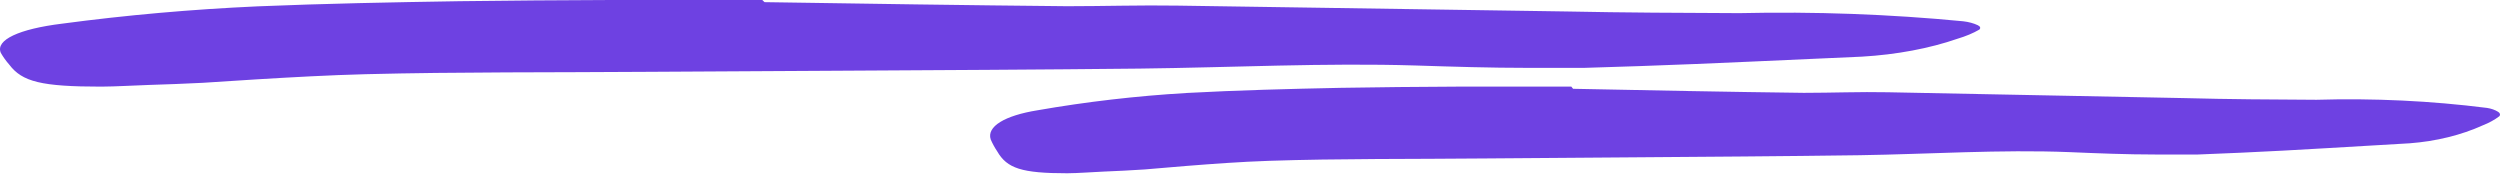
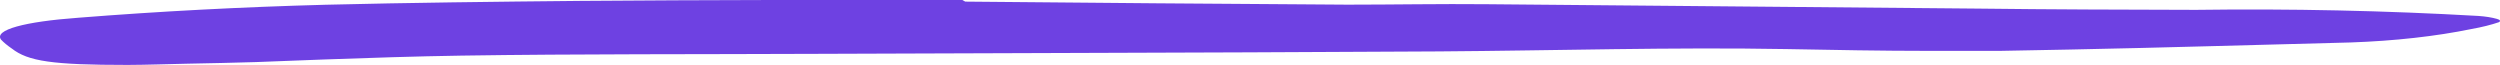
- <svg xmlns="http://www.w3.org/2000/svg" viewBox="0 0 202 14" fill="none">
-   <path d="M127.104 7.174C133.32 7.299 139.535 7.425 145.751 7.502C148.02 7.502 150.274 7.406 152.542 7.454L176.52 7.927C180.063 8.023 183.638 8.043 187.165 8.062C191.786 7.925 196.416 8.146 200.949 8.719C201.291 8.771 201.603 8.881 201.85 9.037C202.007 9.13 202.045 9.276 201.944 9.394C201.565 9.682 201.113 9.93 200.607 10.128C198.874 10.915 196.847 11.413 194.718 11.577C190.211 11.828 185.642 12.137 181.058 12.339L177.593 12.484H174.143C171.827 12.484 169.481 12.388 167.196 12.291C161.649 12.069 155.899 12.455 150.227 12.542C144.011 12.629 137.795 12.668 131.486 12.716L119.955 12.803C114.128 12.861 108.269 12.803 102.504 12.996C100.251 13.073 98.028 13.237 95.822 13.411L92.496 13.691C91.377 13.768 90.274 13.817 89.155 13.865C88.036 13.913 87.228 13.99 86.234 14C82.551 14 81.37 13.604 80.577 12.233C80.367 11.919 80.191 11.596 80.049 11.268C79.707 10.225 81.183 9.337 83.825 8.912C87.769 8.222 91.805 7.753 95.884 7.512C99.986 7.29 104.167 7.183 108.316 7.097C111.424 7.039 114.532 7.019 117.64 7H126.964L127.104 7.174Z" fill="#6E41E2" />
-   <path d="M61.775 0.174C69.927 0.299 78.079 0.425 86.231 0.502C89.207 0.502 92.162 0.406 95.138 0.454L126.584 0.927C131.231 1.023 135.918 1.043 140.545 1.062C146.604 0.925 152.677 1.146 158.622 1.719C159.07 1.771 159.479 1.881 159.804 2.037C160.009 2.13 160.059 2.276 159.926 2.394C159.429 2.682 158.837 2.93 158.173 3.128C155.901 3.915 153.242 4.413 150.449 4.577C144.539 4.828 138.547 5.137 132.535 5.339L127.99 5.484H123.466C120.429 5.484 117.352 5.388 114.356 5.291C107.08 5.069 99.54 5.455 92.101 5.542C83.949 5.629 75.797 5.668 67.522 5.716L52.4 5.803C44.758 5.861 37.074 5.803 29.513 5.996C26.558 6.073 23.644 6.237 20.75 6.411L16.389 6.691C14.921 6.768 13.474 6.817 12.007 6.865C10.539 6.913 9.48 6.99 8.175 7C3.345 7 1.796 6.604 0.757 5.233C0.481 4.919 0.25 4.596 0.064 4.268C-0.384 3.225 1.552 2.337 5.016 1.912C10.189 1.222 15.482 0.753 20.831 0.512C26.212 0.29 31.694 0.183 37.136 0.097C41.212 0.039 45.288 0.019 49.364 0H61.592L61.775 0.174Z" fill="#6E41E2" />
+ <svg xmlns="http://www.w3.org/2000/svg" width="308" height="8" viewBox="0 0 308 8" fill="none">
+   <path d="M118.917 0.199C134.61 0.342 150.303 0.486 165.995 0.574C171.723 0.574 177.412 0.463 183.14 0.519L243.674 1.059C252.619 1.17 261.643 1.192 270.548 1.214C282.214 1.057 293.903 1.309 305.347 1.964C306.21 2.024 306.998 2.15 307.622 2.328C308.018 2.434 308.114 2.601 307.858 2.737C306.901 3.065 305.761 3.348 304.484 3.575C300.109 4.474 294.991 5.044 289.615 5.23C278.238 5.517 266.704 5.87 255.13 6.102L246.381 6.268H237.672C231.826 6.268 225.902 6.157 220.135 6.047C206.13 5.793 191.614 6.234 177.294 6.334C161.601 6.433 145.909 6.477 129.981 6.532L100.871 6.632C86.159 6.698 71.368 6.632 56.813 6.852C51.124 6.941 45.514 7.128 39.944 7.327L31.548 7.647C28.723 7.735 25.938 7.79 23.113 7.846C20.288 7.901 18.248 7.989 15.737 8C6.439 8 3.458 7.548 1.457 5.981C0.926 5.622 0.481 5.253 0.123 4.877C-0.74 3.686 2.987 2.67 9.656 2.185C19.614 1.396 29.803 0.861 40.1 0.585C50.458 0.331 61.011 0.21 71.486 0.11C79.332 0.044 87.179 0.022 95.025 0H118.564L118.917 0.199Z" fill="#6E41E2" />
</svg>
